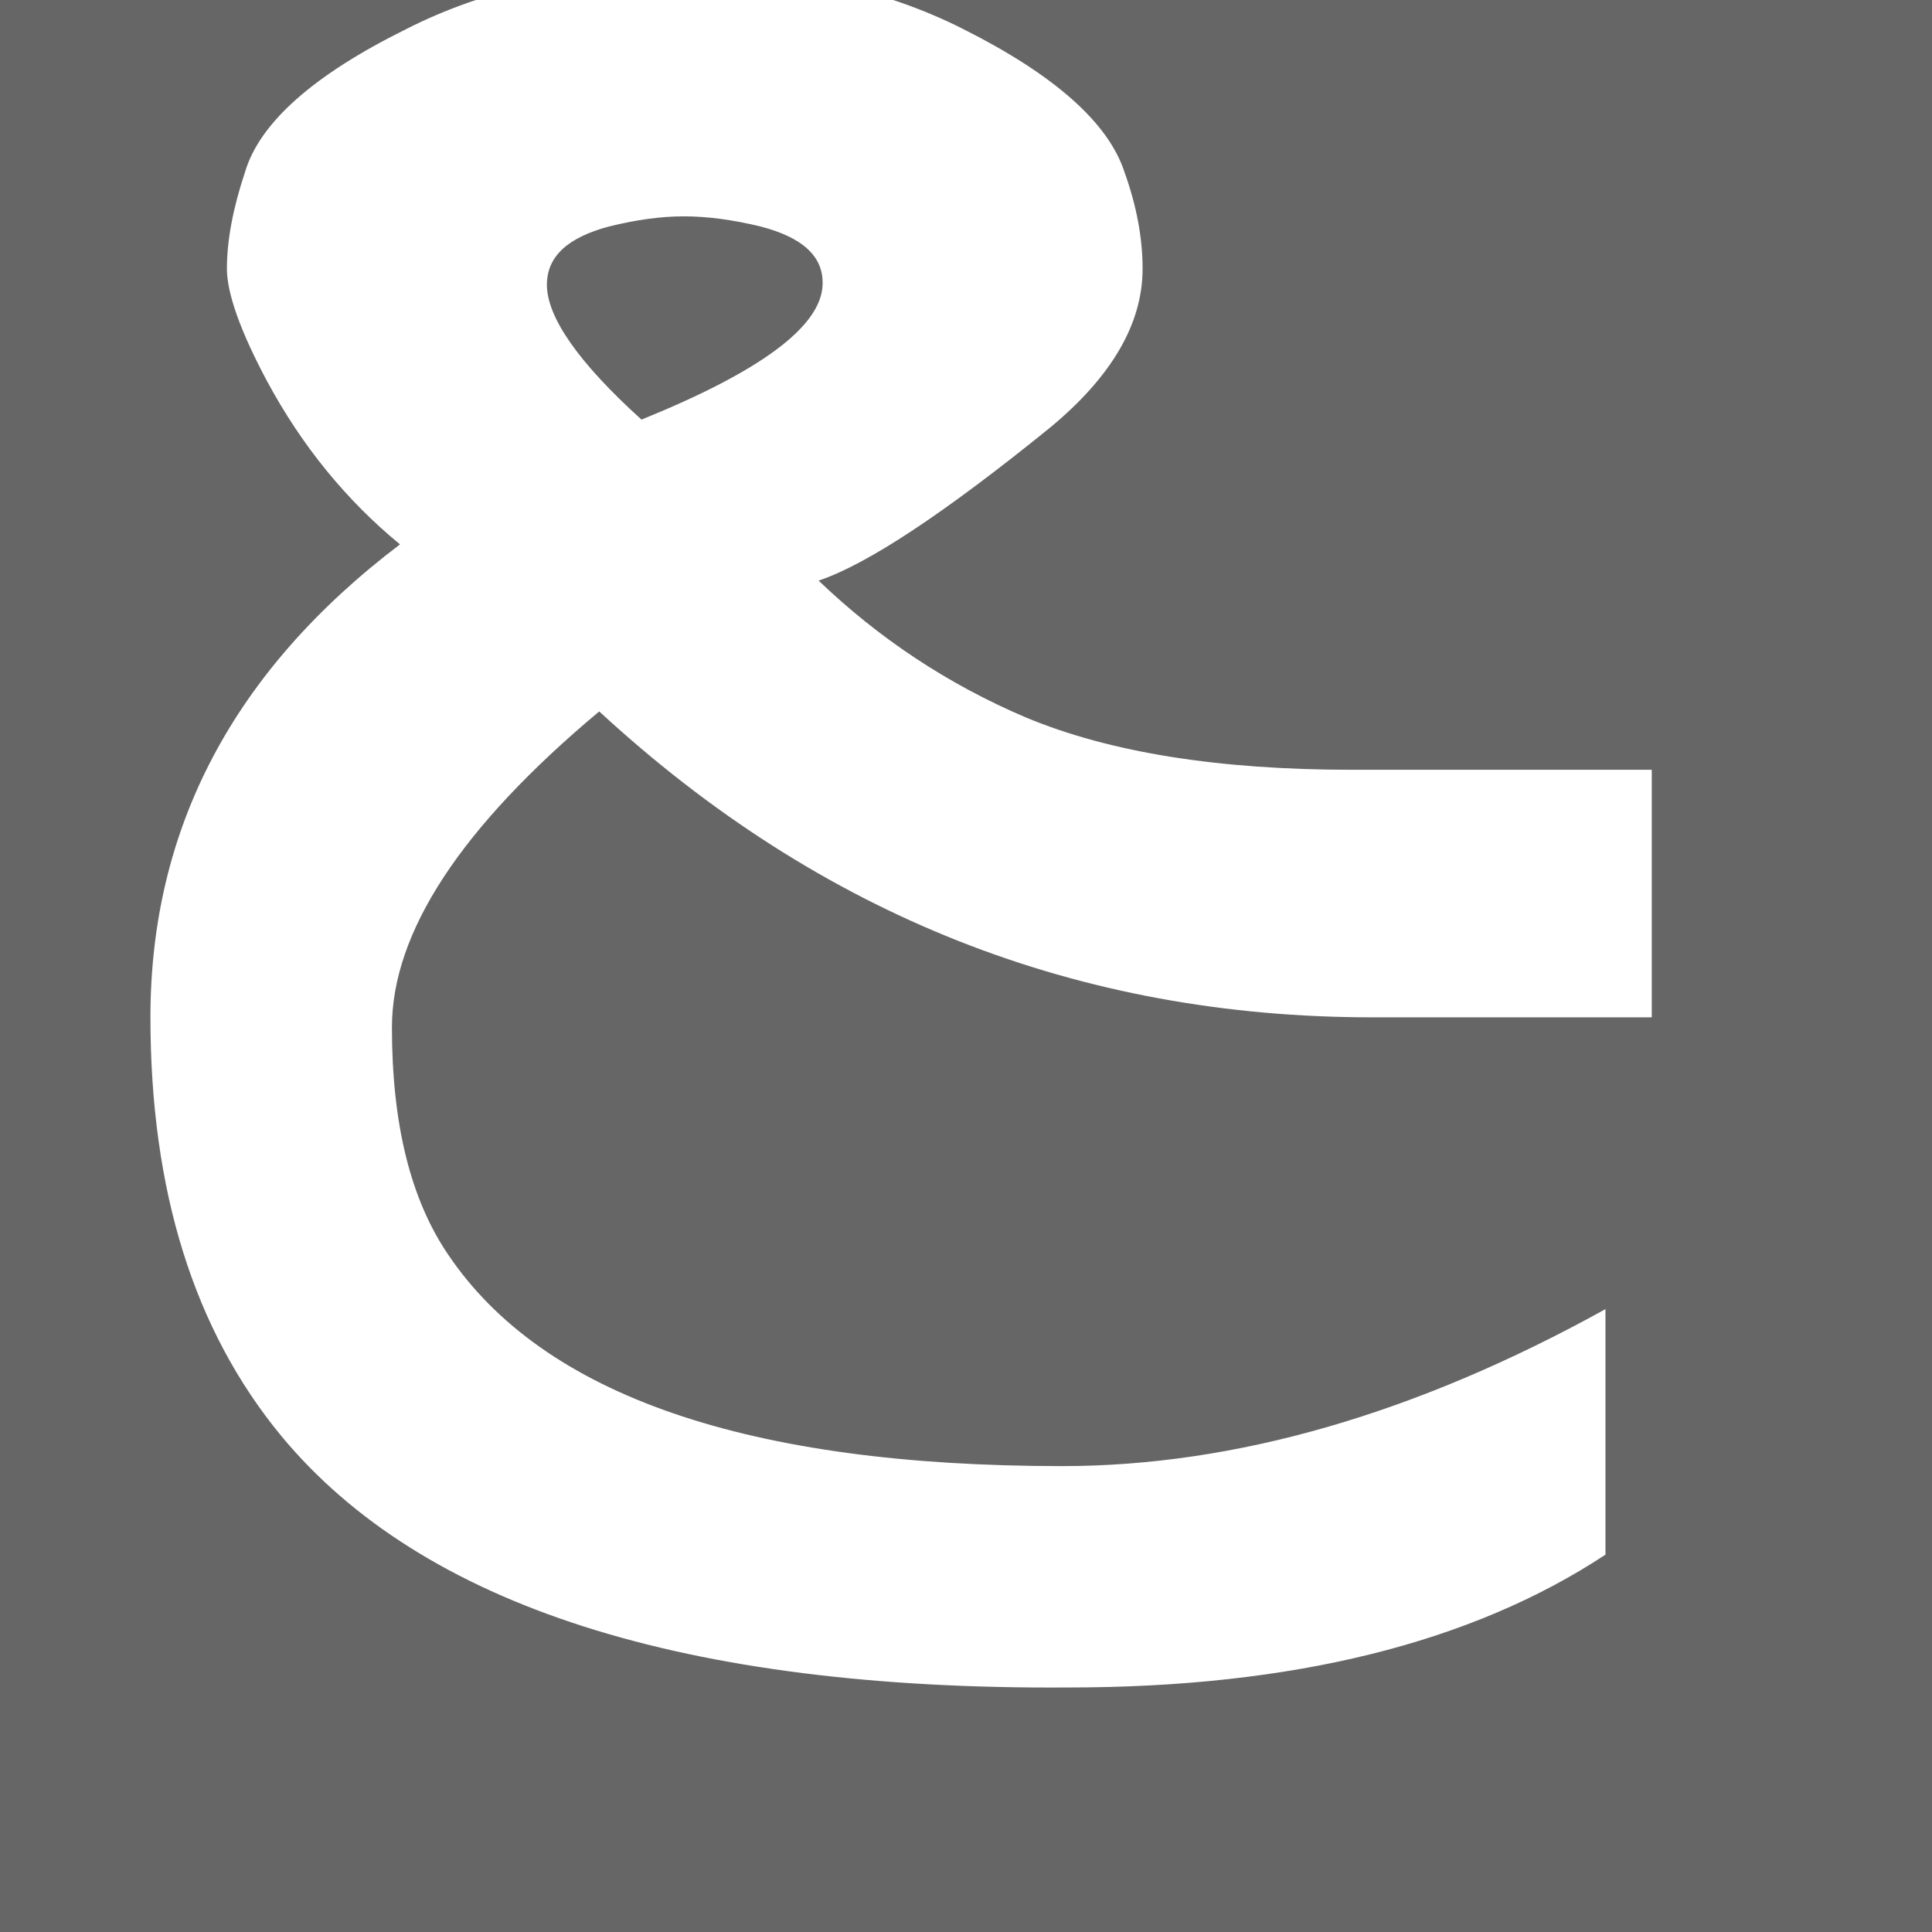
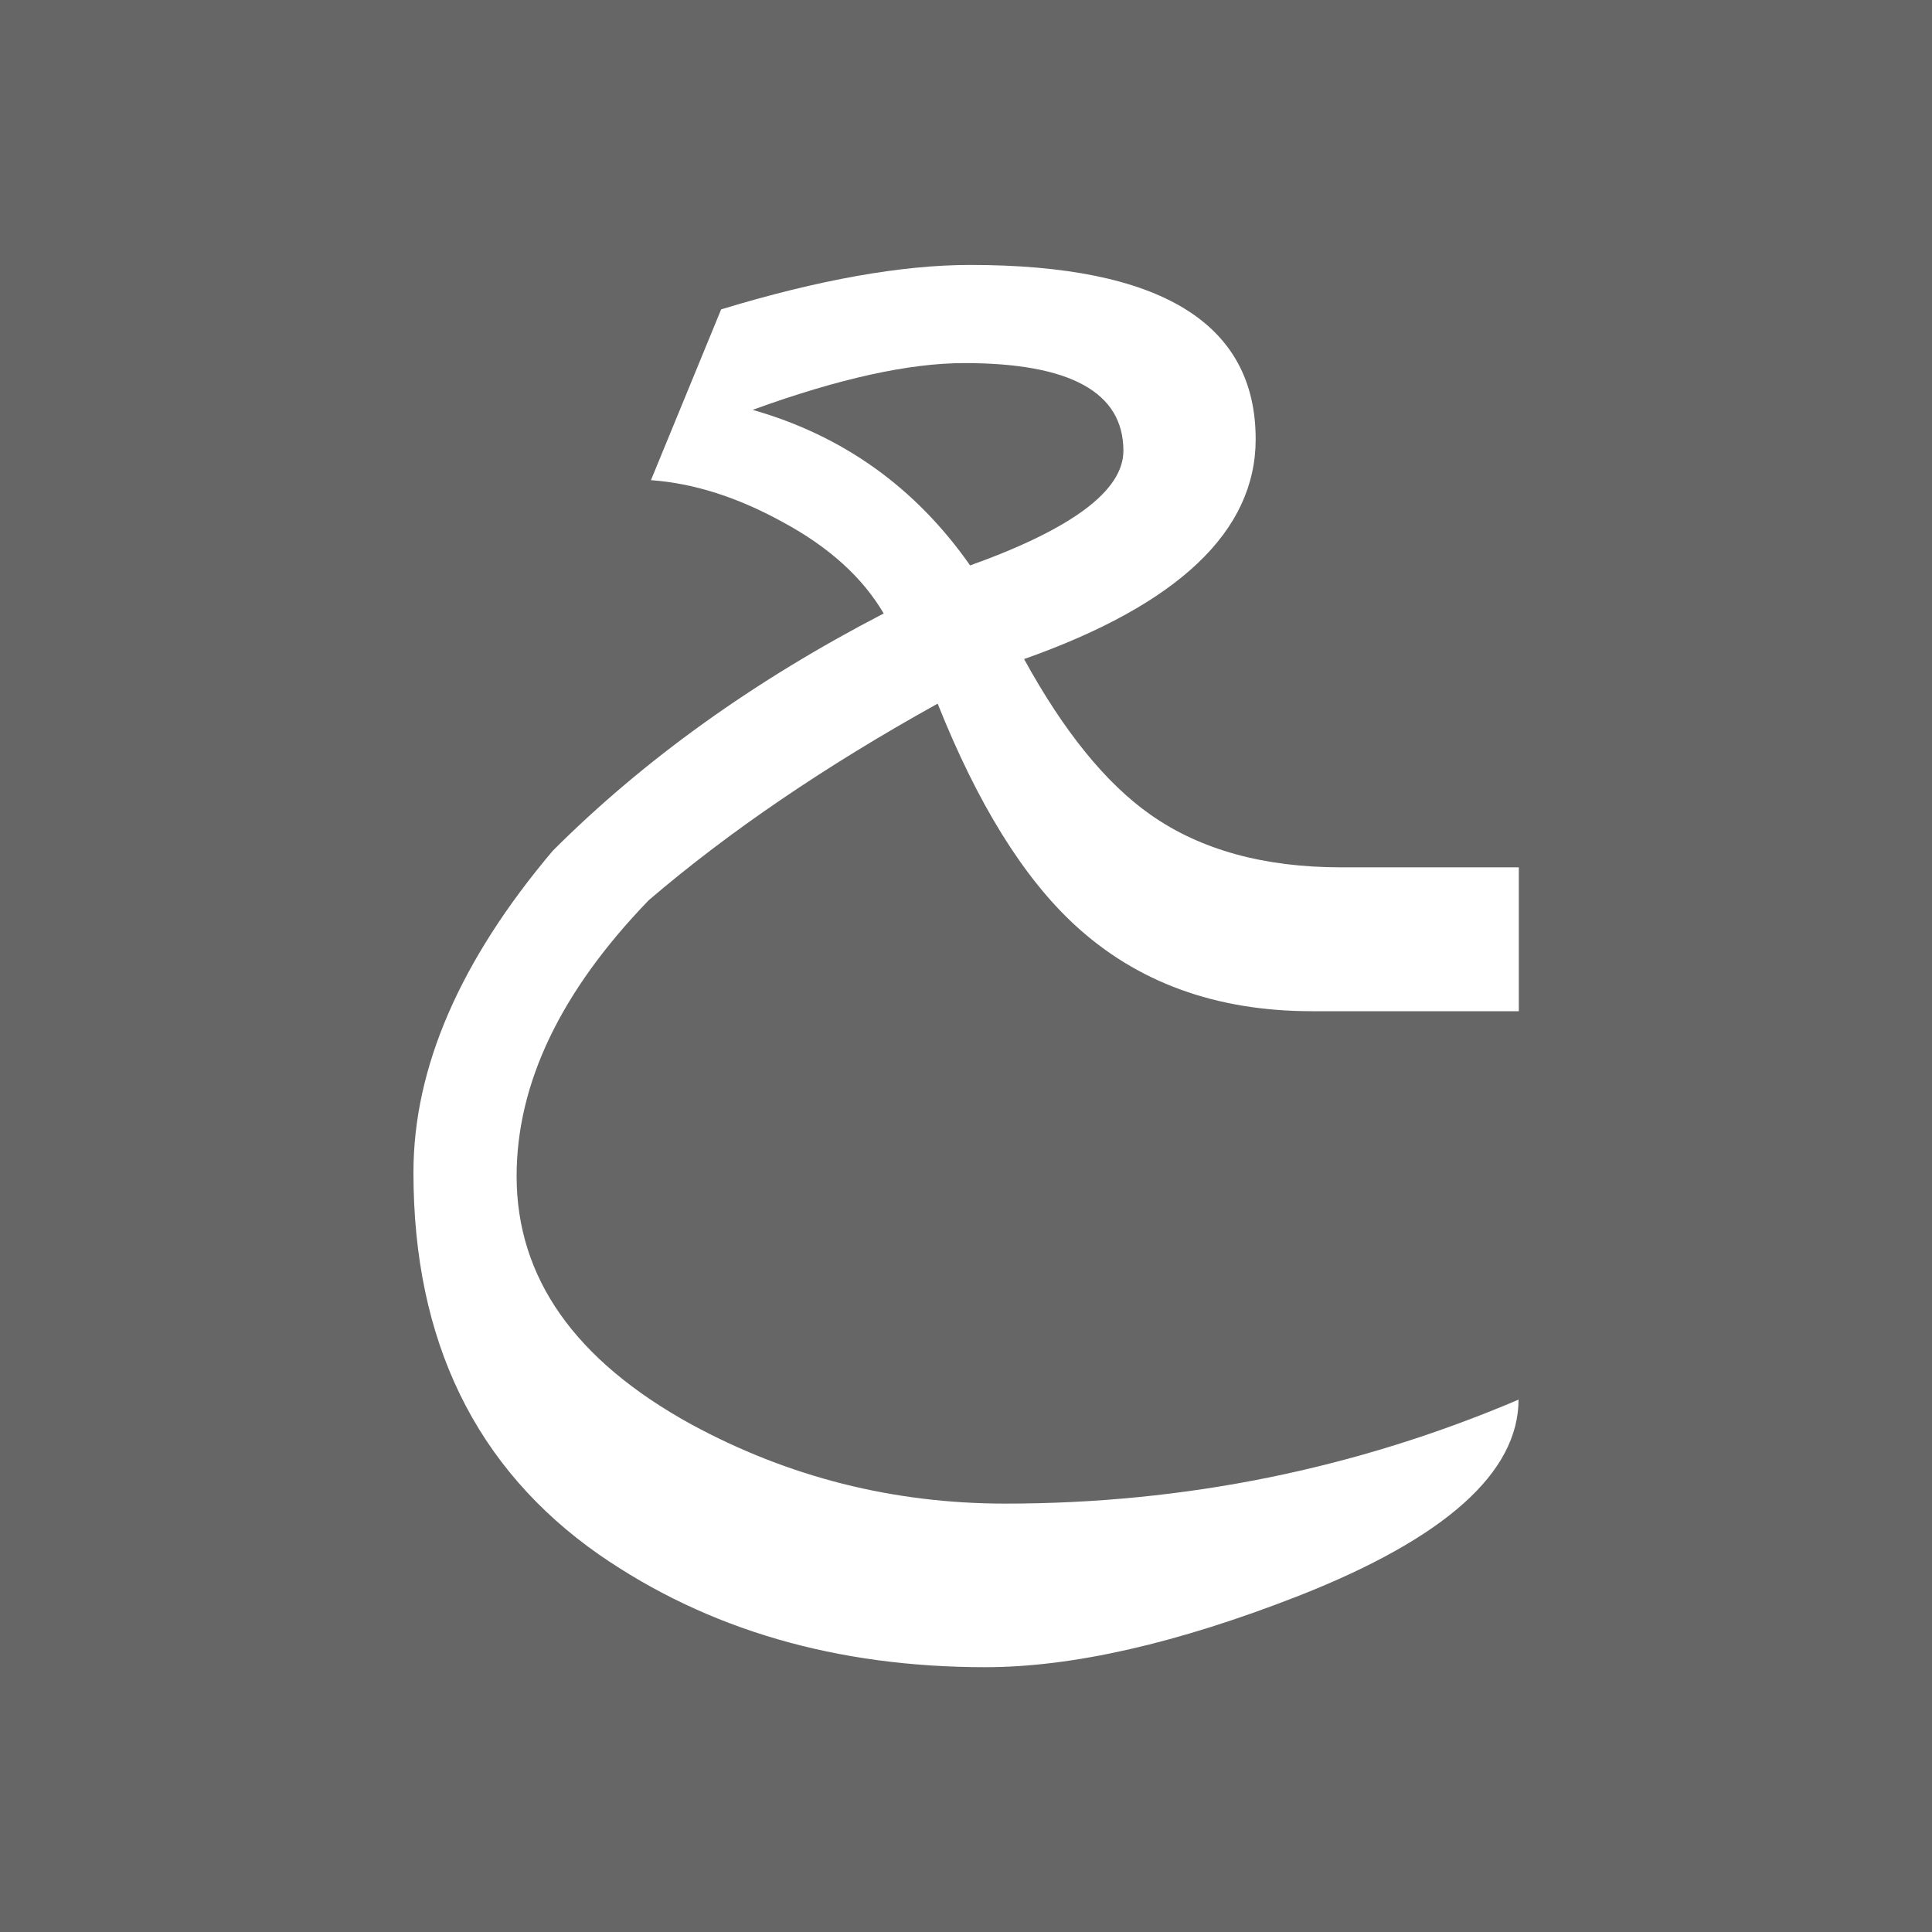
<svg xmlns="http://www.w3.org/2000/svg" width="15" height="15" version="1.1">
  <path d="m13 10.8c0 1.4-0.2 2.9-2 3.6-1.8-0.7-2-2.2-2-3.6h4z" fill="#fff" />
  <path d="m13 11.4c-0.1 1.2-0.4 2.4-2 3-1.6-0.6-1.9-1.8-2-3" fill="#29DBFF" />
  <path d="m12.9 12c-0.1 0.9-0.6 1.9-2 2.4-1.4-0.5-1.8-1.5-2-2.4" fill="#fff" />
  <path d="m12.8 12.6c-0.2 0.6-0.7 1.4-1.8 1.9-1.1-0.4-1.6-1.2-1.8-1.9" fill="#29DBFF" />
  <path d="m12.5 13.1c-0.2 0.4-0.6 0.9-1.6 1.3-1-0.4-1.3-0.9-1.6-1.3" fill="#fff" />
  <path d="m12 13.8c-0.3 0.3-0.4 0.4-1.1 0.6-0.7-0.3-0.8-0.4-1-0.6" fill="#29DBFF" />
  <path d="m11 12.6-1 1.3c-0.1 0-0.4-0.3-0.5-0.5l1.5-1.8 1.4 1.8c-0.1 0.2-0.4 0.5-0.5 0.5" fill="#3a3" />
  <polygon points="11 7.4 10 9 11 10.4 11.9 8.9" fill="#3a3" />
  <ellipse transform="matrix(.9881 -.1541 .1541 .9881 -1.7146 2.276)" cx="13.8" cy="12.2" rx=".5" ry="1.6" fill="#dc9f47" />
  <ellipse transform="matrix(.1353 -.9908 .9908 .1353 -5.0257 18.636)" cx="8.2" cy="12.2" rx="1.6" ry=".5" fill="#dc9f47" />
  <g transform="scale(.71429 1)" fill="none" fill-rule="evenodd">
    <path d="m0 0h21v15h-21z" fill="#666" />
  </g>
-   <text x="-0.38" y="7.901" fill="#000000" font-family="sans-serif" font-size="21.333px" letter-spacing="0px" word-spacing="0px" style="line-height:1.25" xml:space="preserve">
-     <tspan x="-0.38" y="7.901" fill="#ffffff" font-family="'Courier New'" font-size="21.333px">ﻊ</tspan>
-   </text>
+   <g style="stroke-width:.872" aria-label="ﻊ">
+     <path d="m11.79 10.864q0 0.854-1.707 1.526-1.417 0.554-2.433 0.554-1.734 0-2.996-0.872-1.444-1.008-1.444-2.969 0-1.217 1.081-2.497 1.062-1.062 2.57-1.843-0.245-0.418-0.781-0.708-0.527-0.291-1.026-0.327l0.545-1.326q1.135-0.345 1.934-0.345 2.216 0 2.216 1.353 0 1.071-1.798 1.707 0.463 0.844 0.981 1.208 0.581 0.409 1.48 0.409h1.38v1.117h-1.607q-1.117 0-1.843-0.672-0.599-0.554-1.062-1.716-1.308 0.726-2.243 1.526-1.026 1.062-1.026 2.143 0 1.18 1.353 1.925 1.135 0.617 2.442 0.617 2.088 0 3.986-0.808zm-5.947-7.682q1.053 0.3 1.689 1.208 1.19-0.427 1.19-0.89 0-0.681-1.235-0.681-0.645 0-1.643 0.363z" style="fill:#fff;stroke-width:.76" />
+   </g>
</svg>
